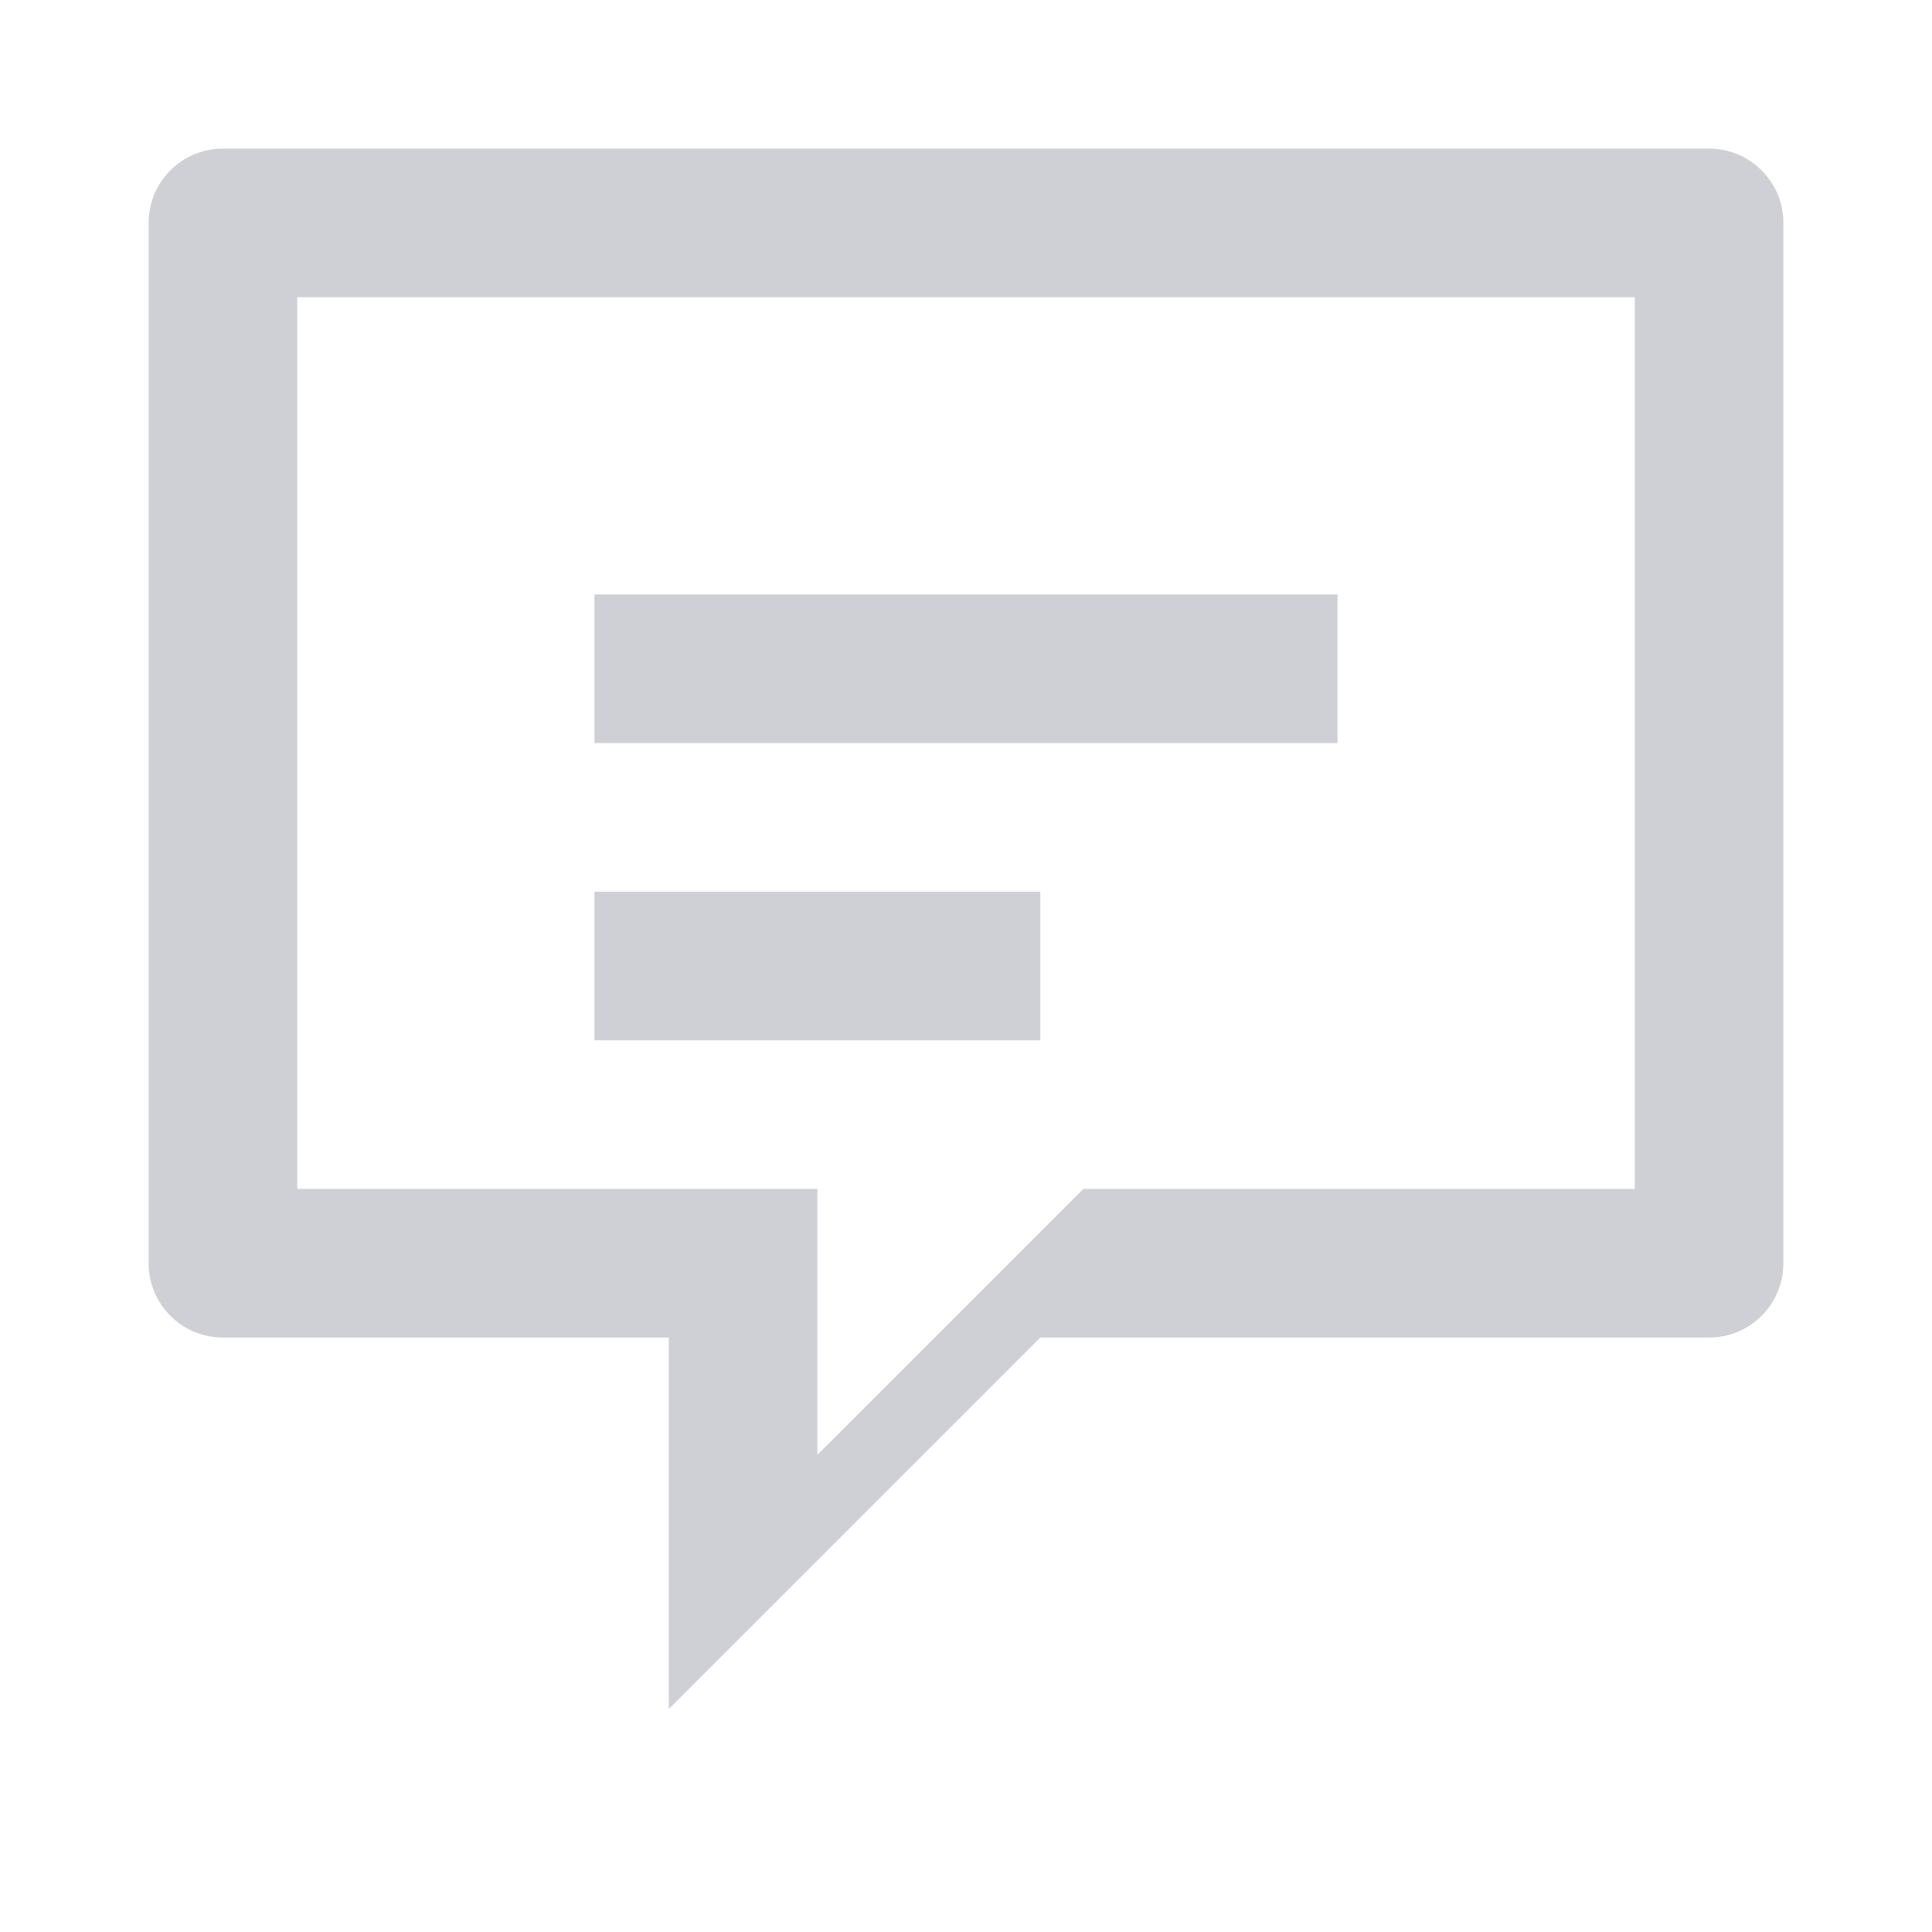
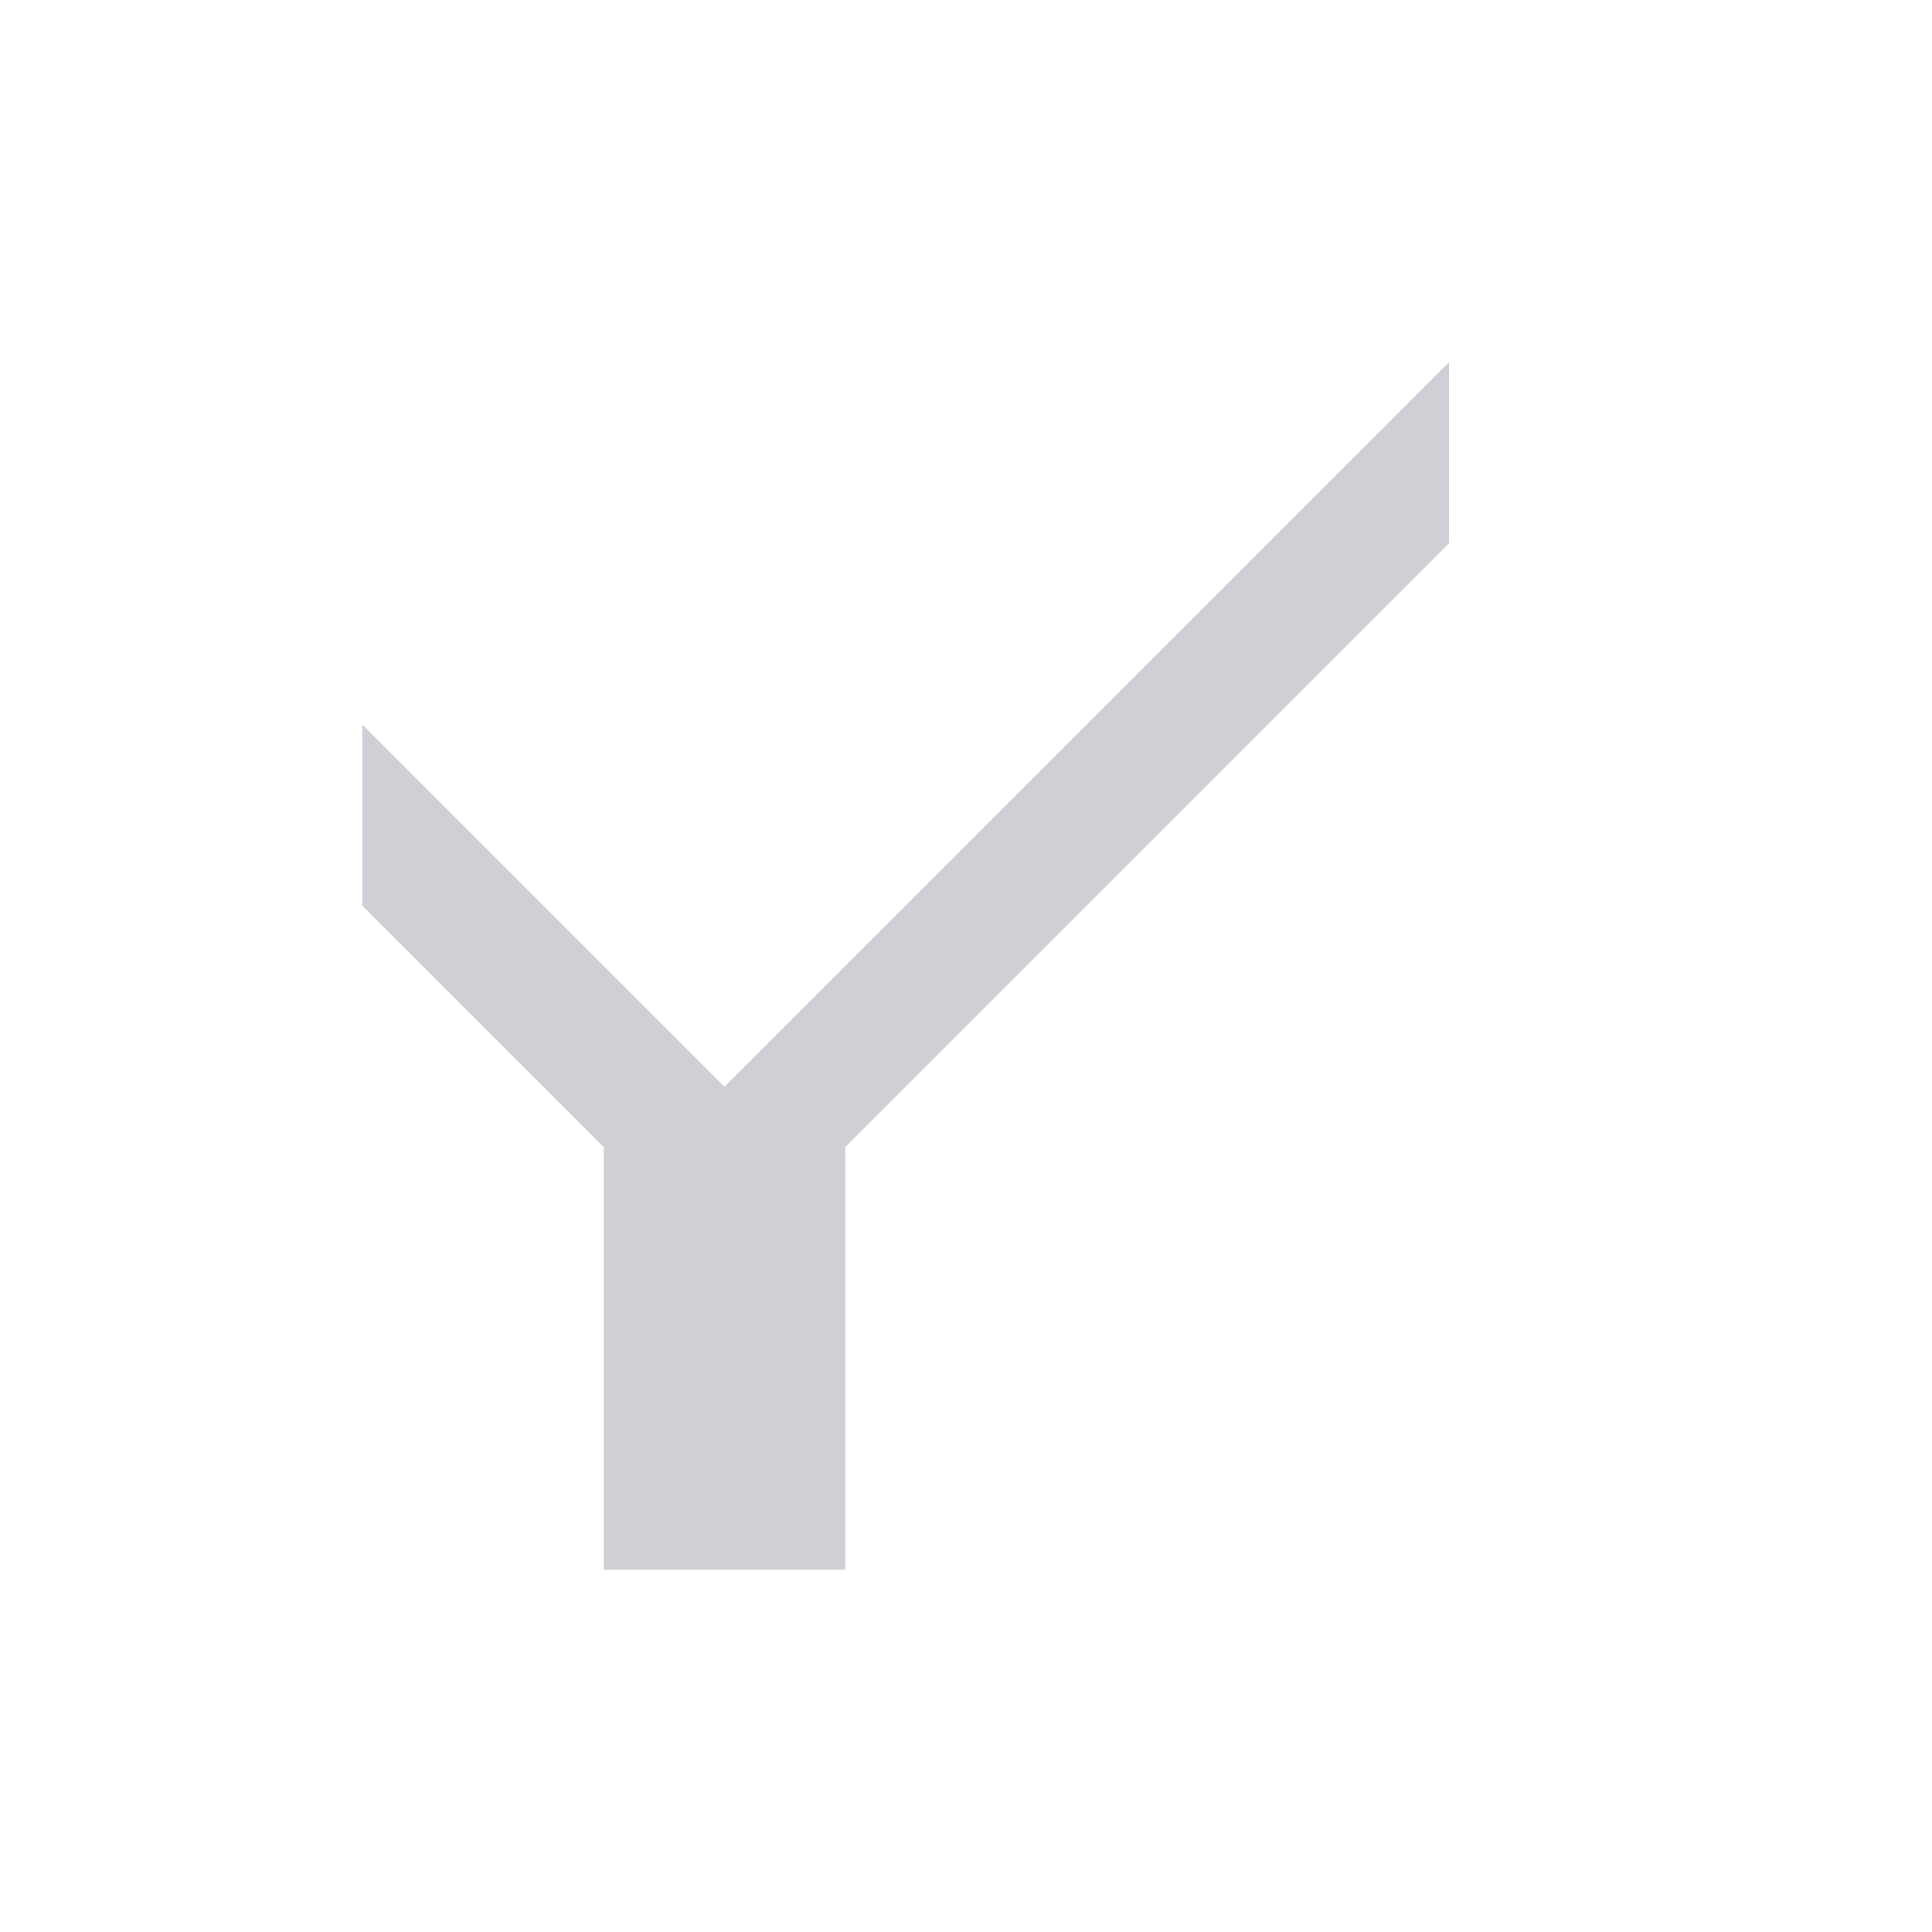
- <svg xmlns="http://www.w3.org/2000/svg" width="13" height="13" viewBox="0 0 13 13" fill="none">
-   <path fill-rule="evenodd" clip-rule="evenodd" fill="#CED0D6" d="M1.5 1h10a.5.5 0 0 1 .5.5v7a.5.5 0 0 1-.5.5H7l-2.5 2.5V9H1.5a.5.5 0 0 1-.5-.5v-7A.5.5 0 0 1 1.5 1ZM2 8h3.5v1.79L7.29 8H11V2H2v6Zm2-4h5v1H4V4Zm0 2h3v1H4V6Z" />
+ <svg xmlns="http://www.w3.org/2000/svg" width="16" height="16" viewBox="0 0 16 16" fill="none">
+   <path fill-rule="evenodd" clip-rule="evenodd" fill="#CED0D6" d="M3 6L6 9L12 3V4.5L7 9.5V13H5V9.5L3 7.5Z" />
</svg>
